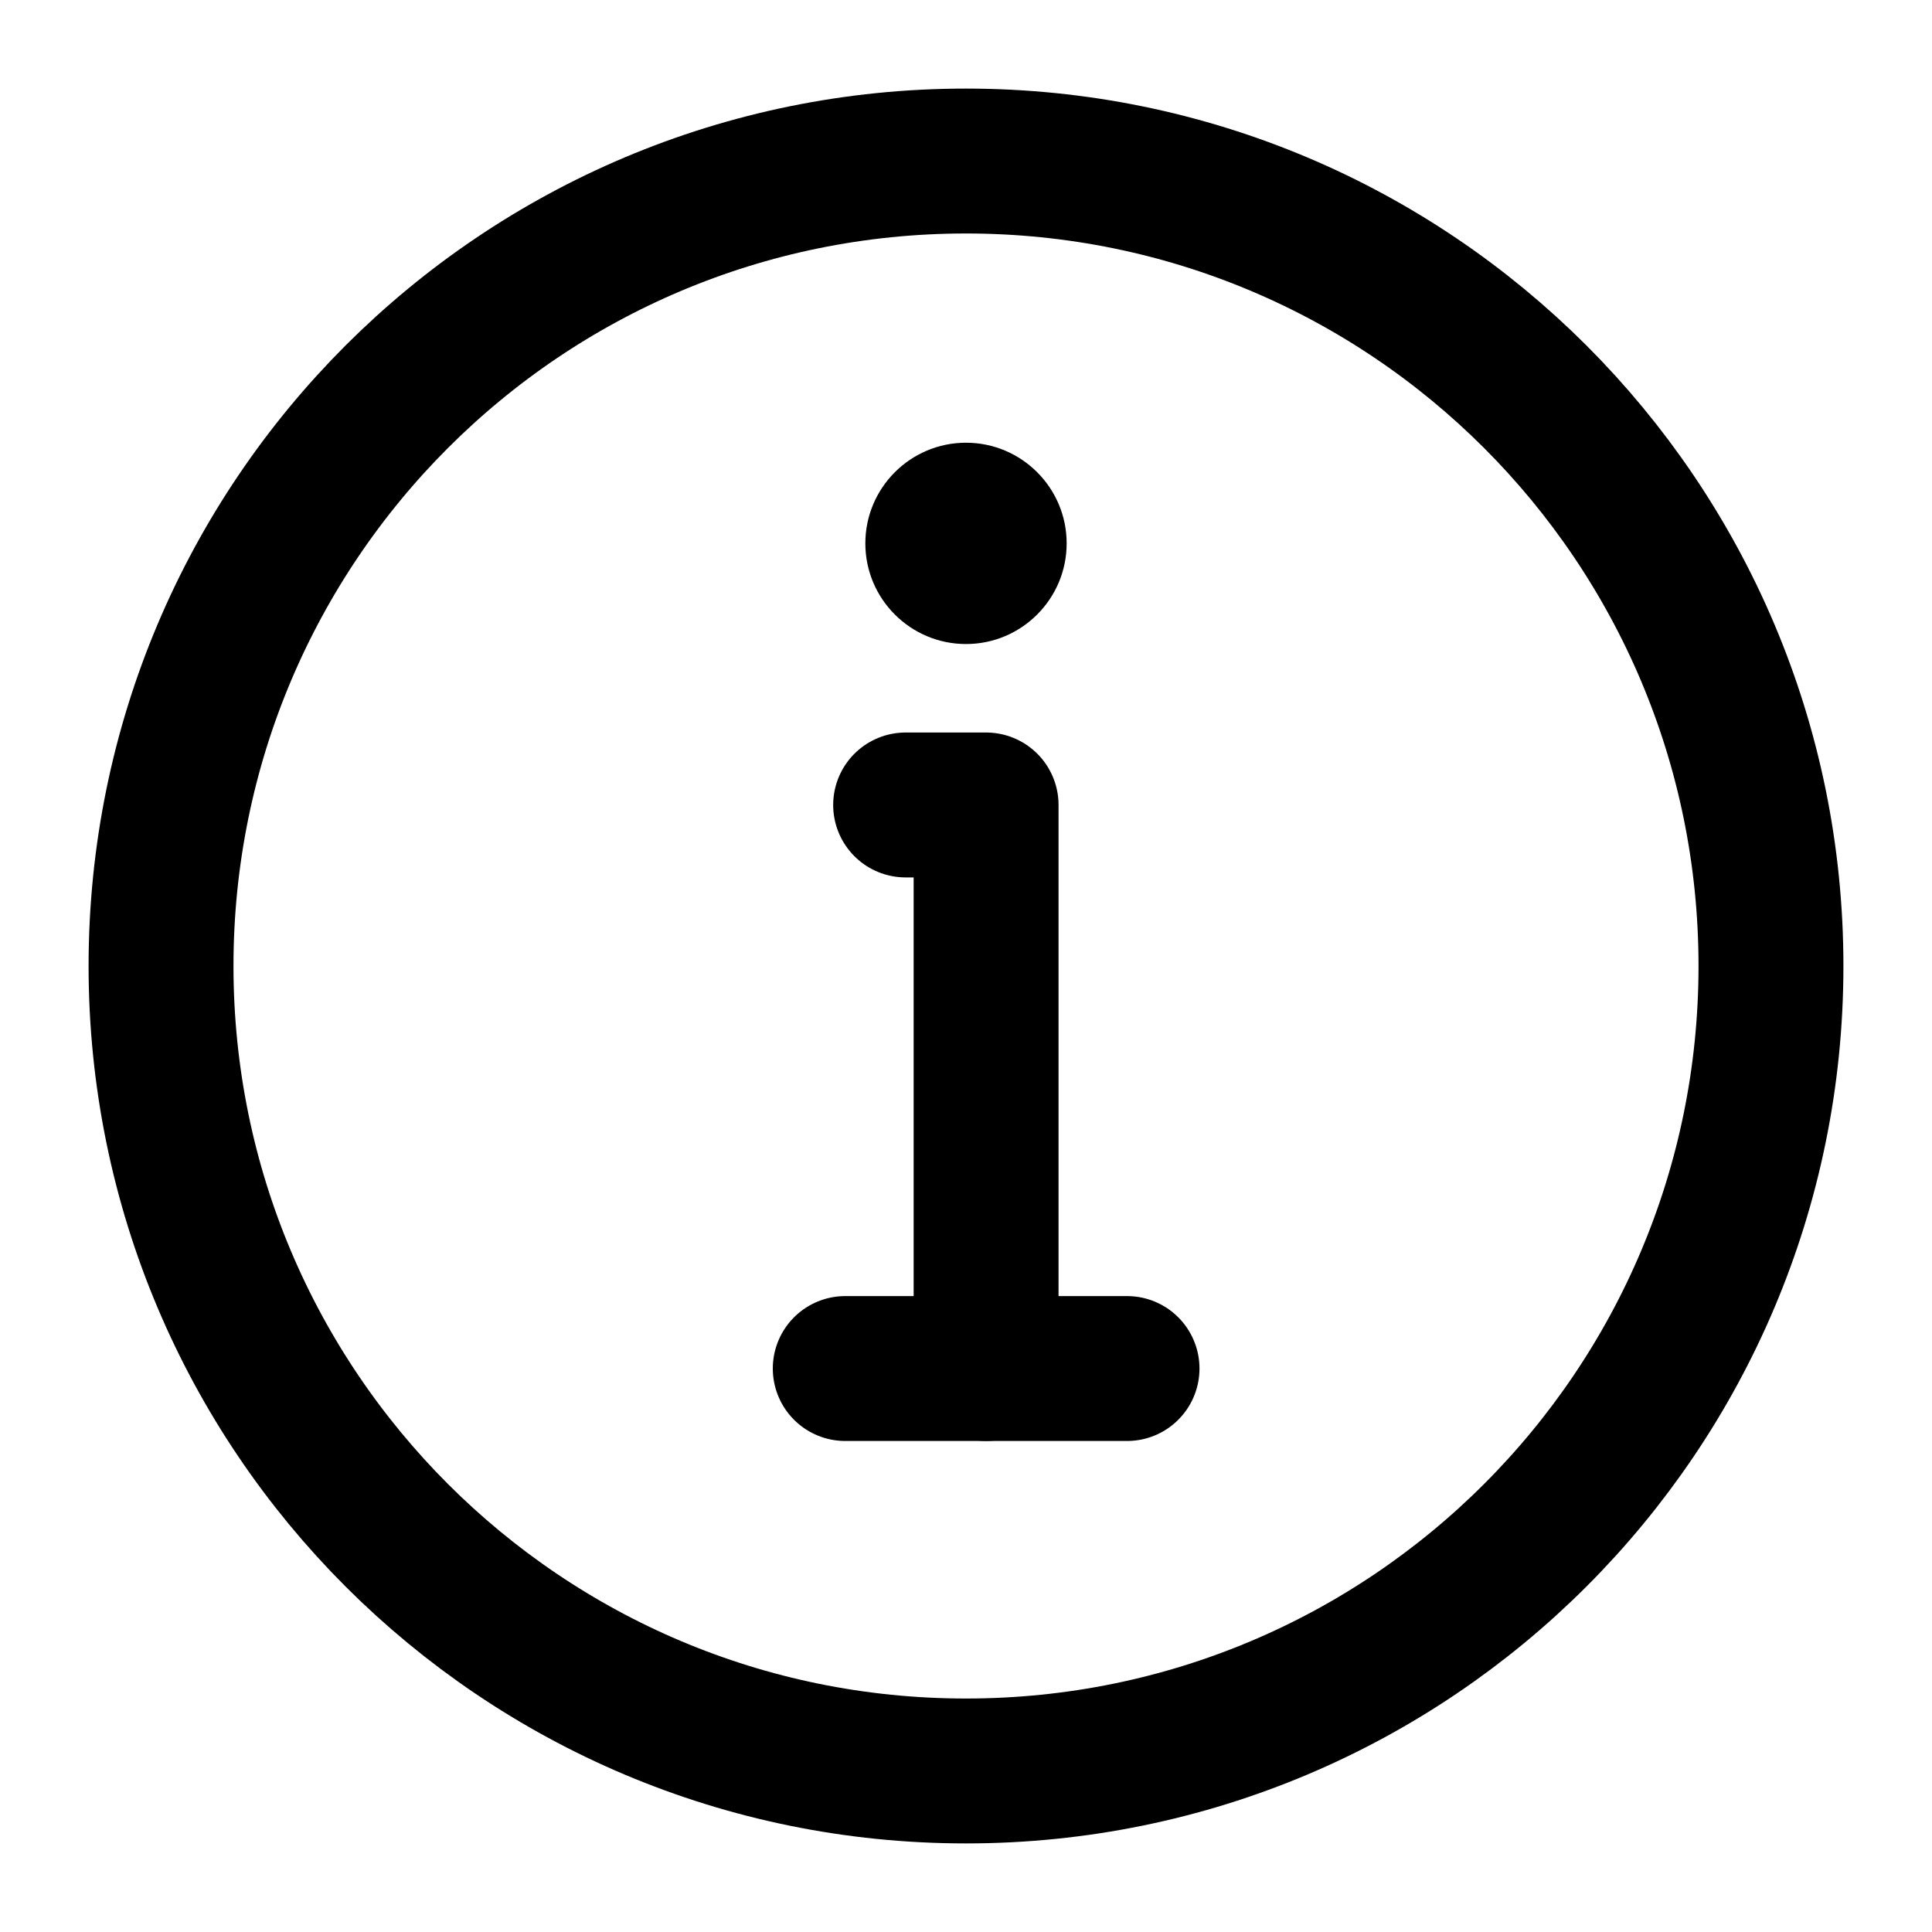
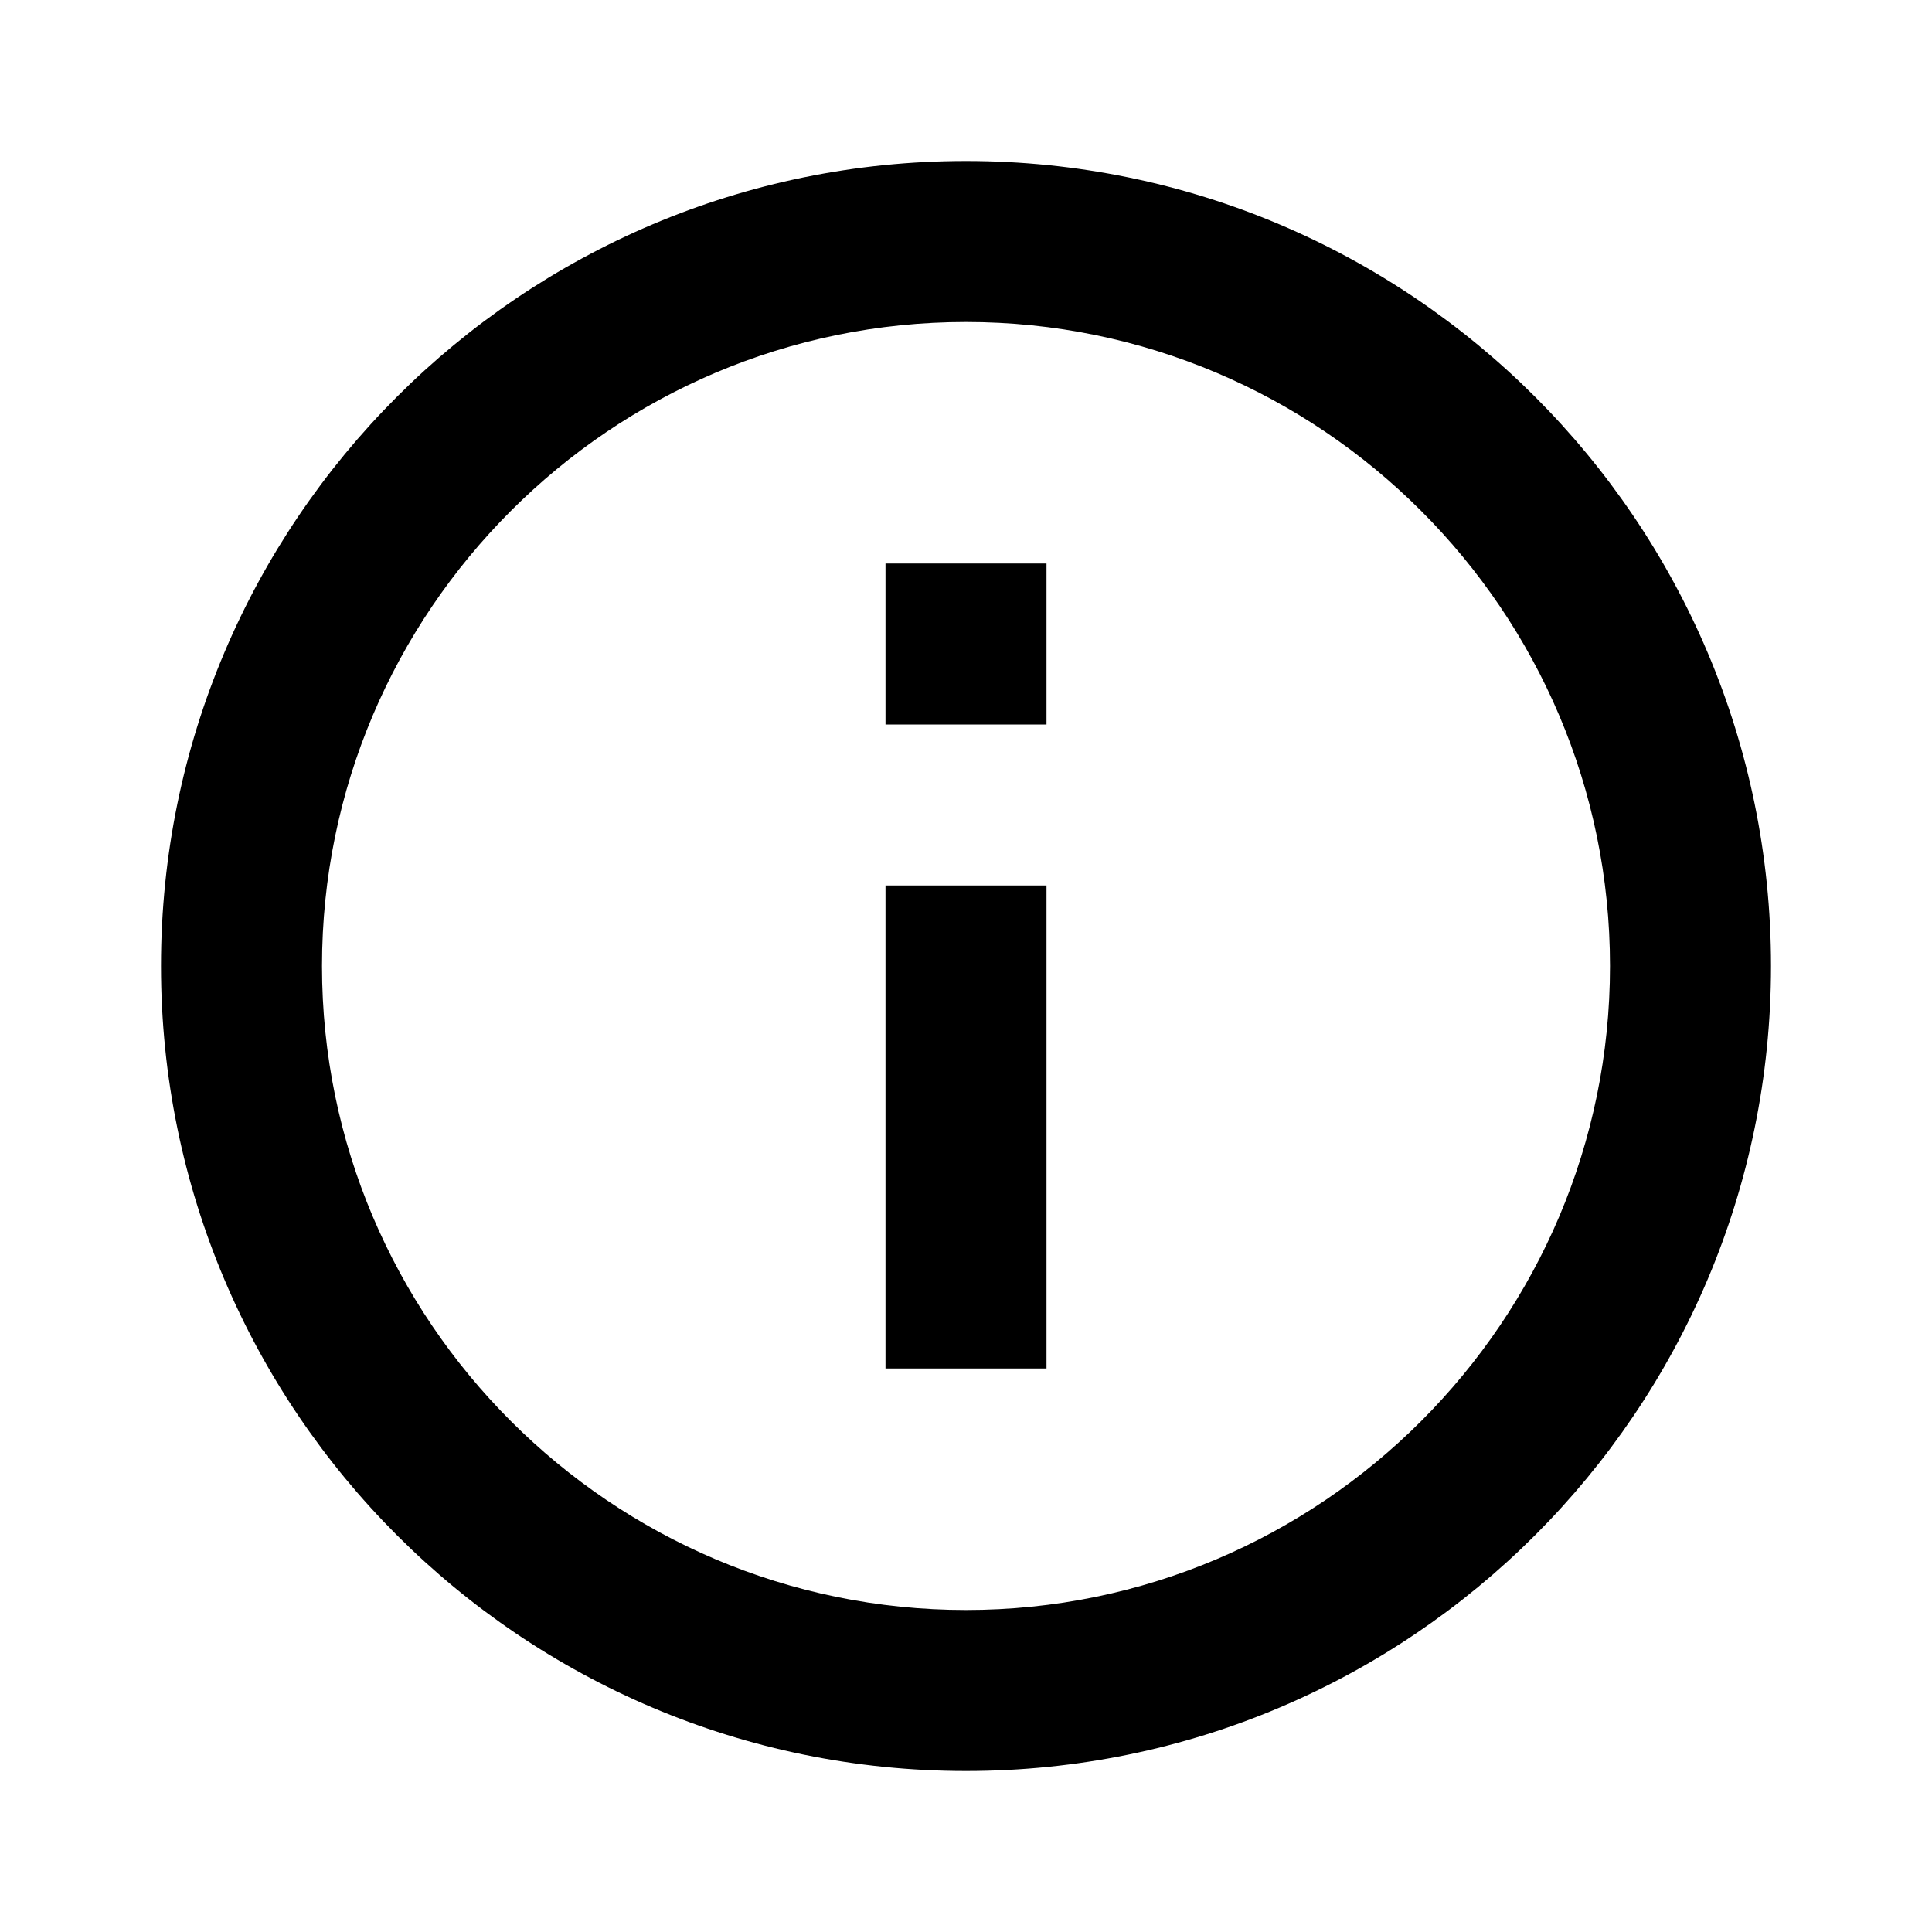
- <svg xmlns="http://www.w3.org/2000/svg" viewBox="0 0 20 20" fill="none">
-   <path d="M10 18.333C12.301 18.333 14.385 17.401 15.893 15.893C17.401 14.385 18.333 12.301 18.333 10C18.333 7.699 17.401 5.615 15.893 4.107C14.385 2.599 12.301 1.667 10 1.667C7.699 1.667 5.615 2.599 4.107 4.107C2.599 5.615 1.667 7.699 1.667 10C1.667 12.301 2.599 14.385 4.107 15.893C5.615 17.401 7.699 18.333 10 18.333Z" stroke="currentColor" stroke-width="1.5" stroke-linejoin="round" />
-   <path fill-rule="evenodd" clip-rule="evenodd" d="M10 4.583C10.575 4.583 11.042 5.05 11.042 5.625C11.042 6.2 10.575 6.667 10 6.667C9.425 6.667 8.958 6.2 8.958 5.625C8.958 5.05 9.425 4.583 10 4.583Z" fill="currentColor" />
-   <path d="M10.208 14.167V8.333H9.792H9.375" stroke="currentColor" stroke-width="1.5" stroke-linecap="round" stroke-linejoin="round" />
-   <path d="M8.75 14.167H11.667" stroke="currentColor" stroke-width="1.5" stroke-linecap="round" stroke-linejoin="round" />
+ <svg xmlns="http://www.w3.org/2000/svg" width="24" height="24" viewBox="0 0 24 24" fill="none">
+   <path d="M11 7H13V9H11V7ZM11 11H13V17H11V11ZM12 2C6.48 2 2 6.48 2 12C2 17.52 6.48 22 12 22C17.52 22 22 17.52 22 12C22 6.48 17.52 2 12 2ZM12 20C7.59 20 4 16.41 4 12C4 7.59 7.59 4 12 4C16.41 4 20 7.59 20 12C20 16.41 16.41 20 12 20Z" fill="currentColor" />
</svg>
